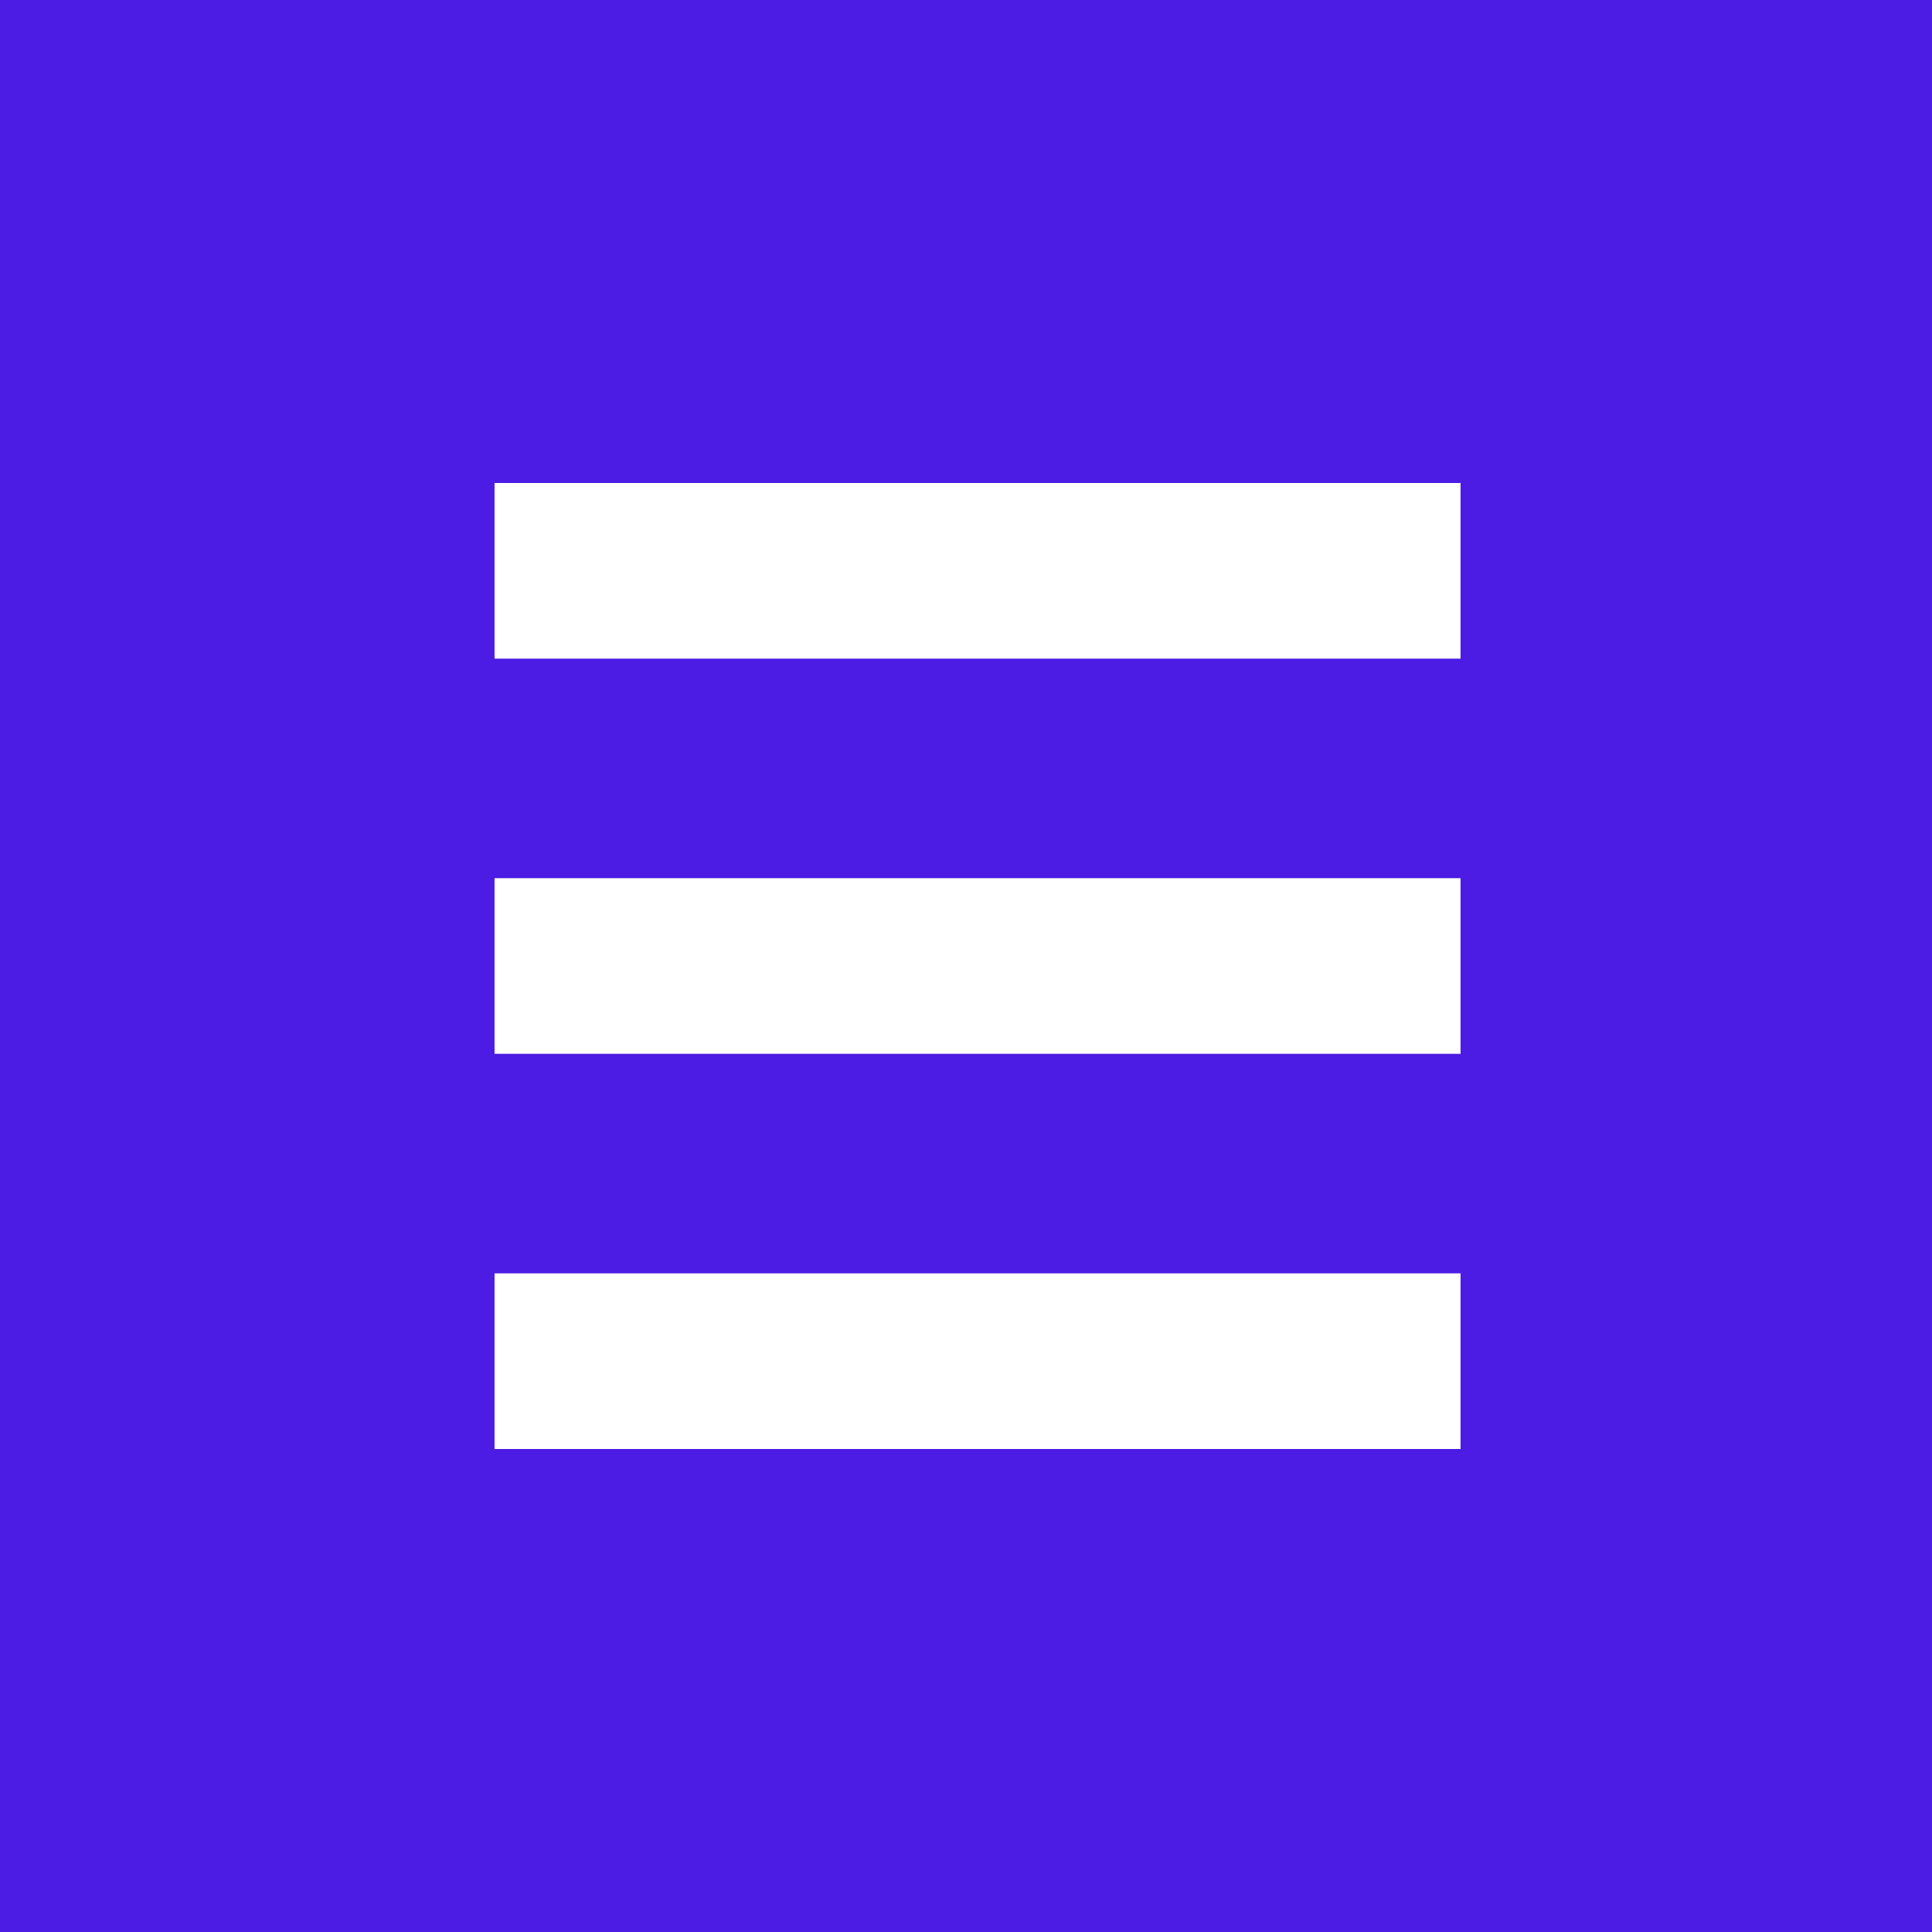
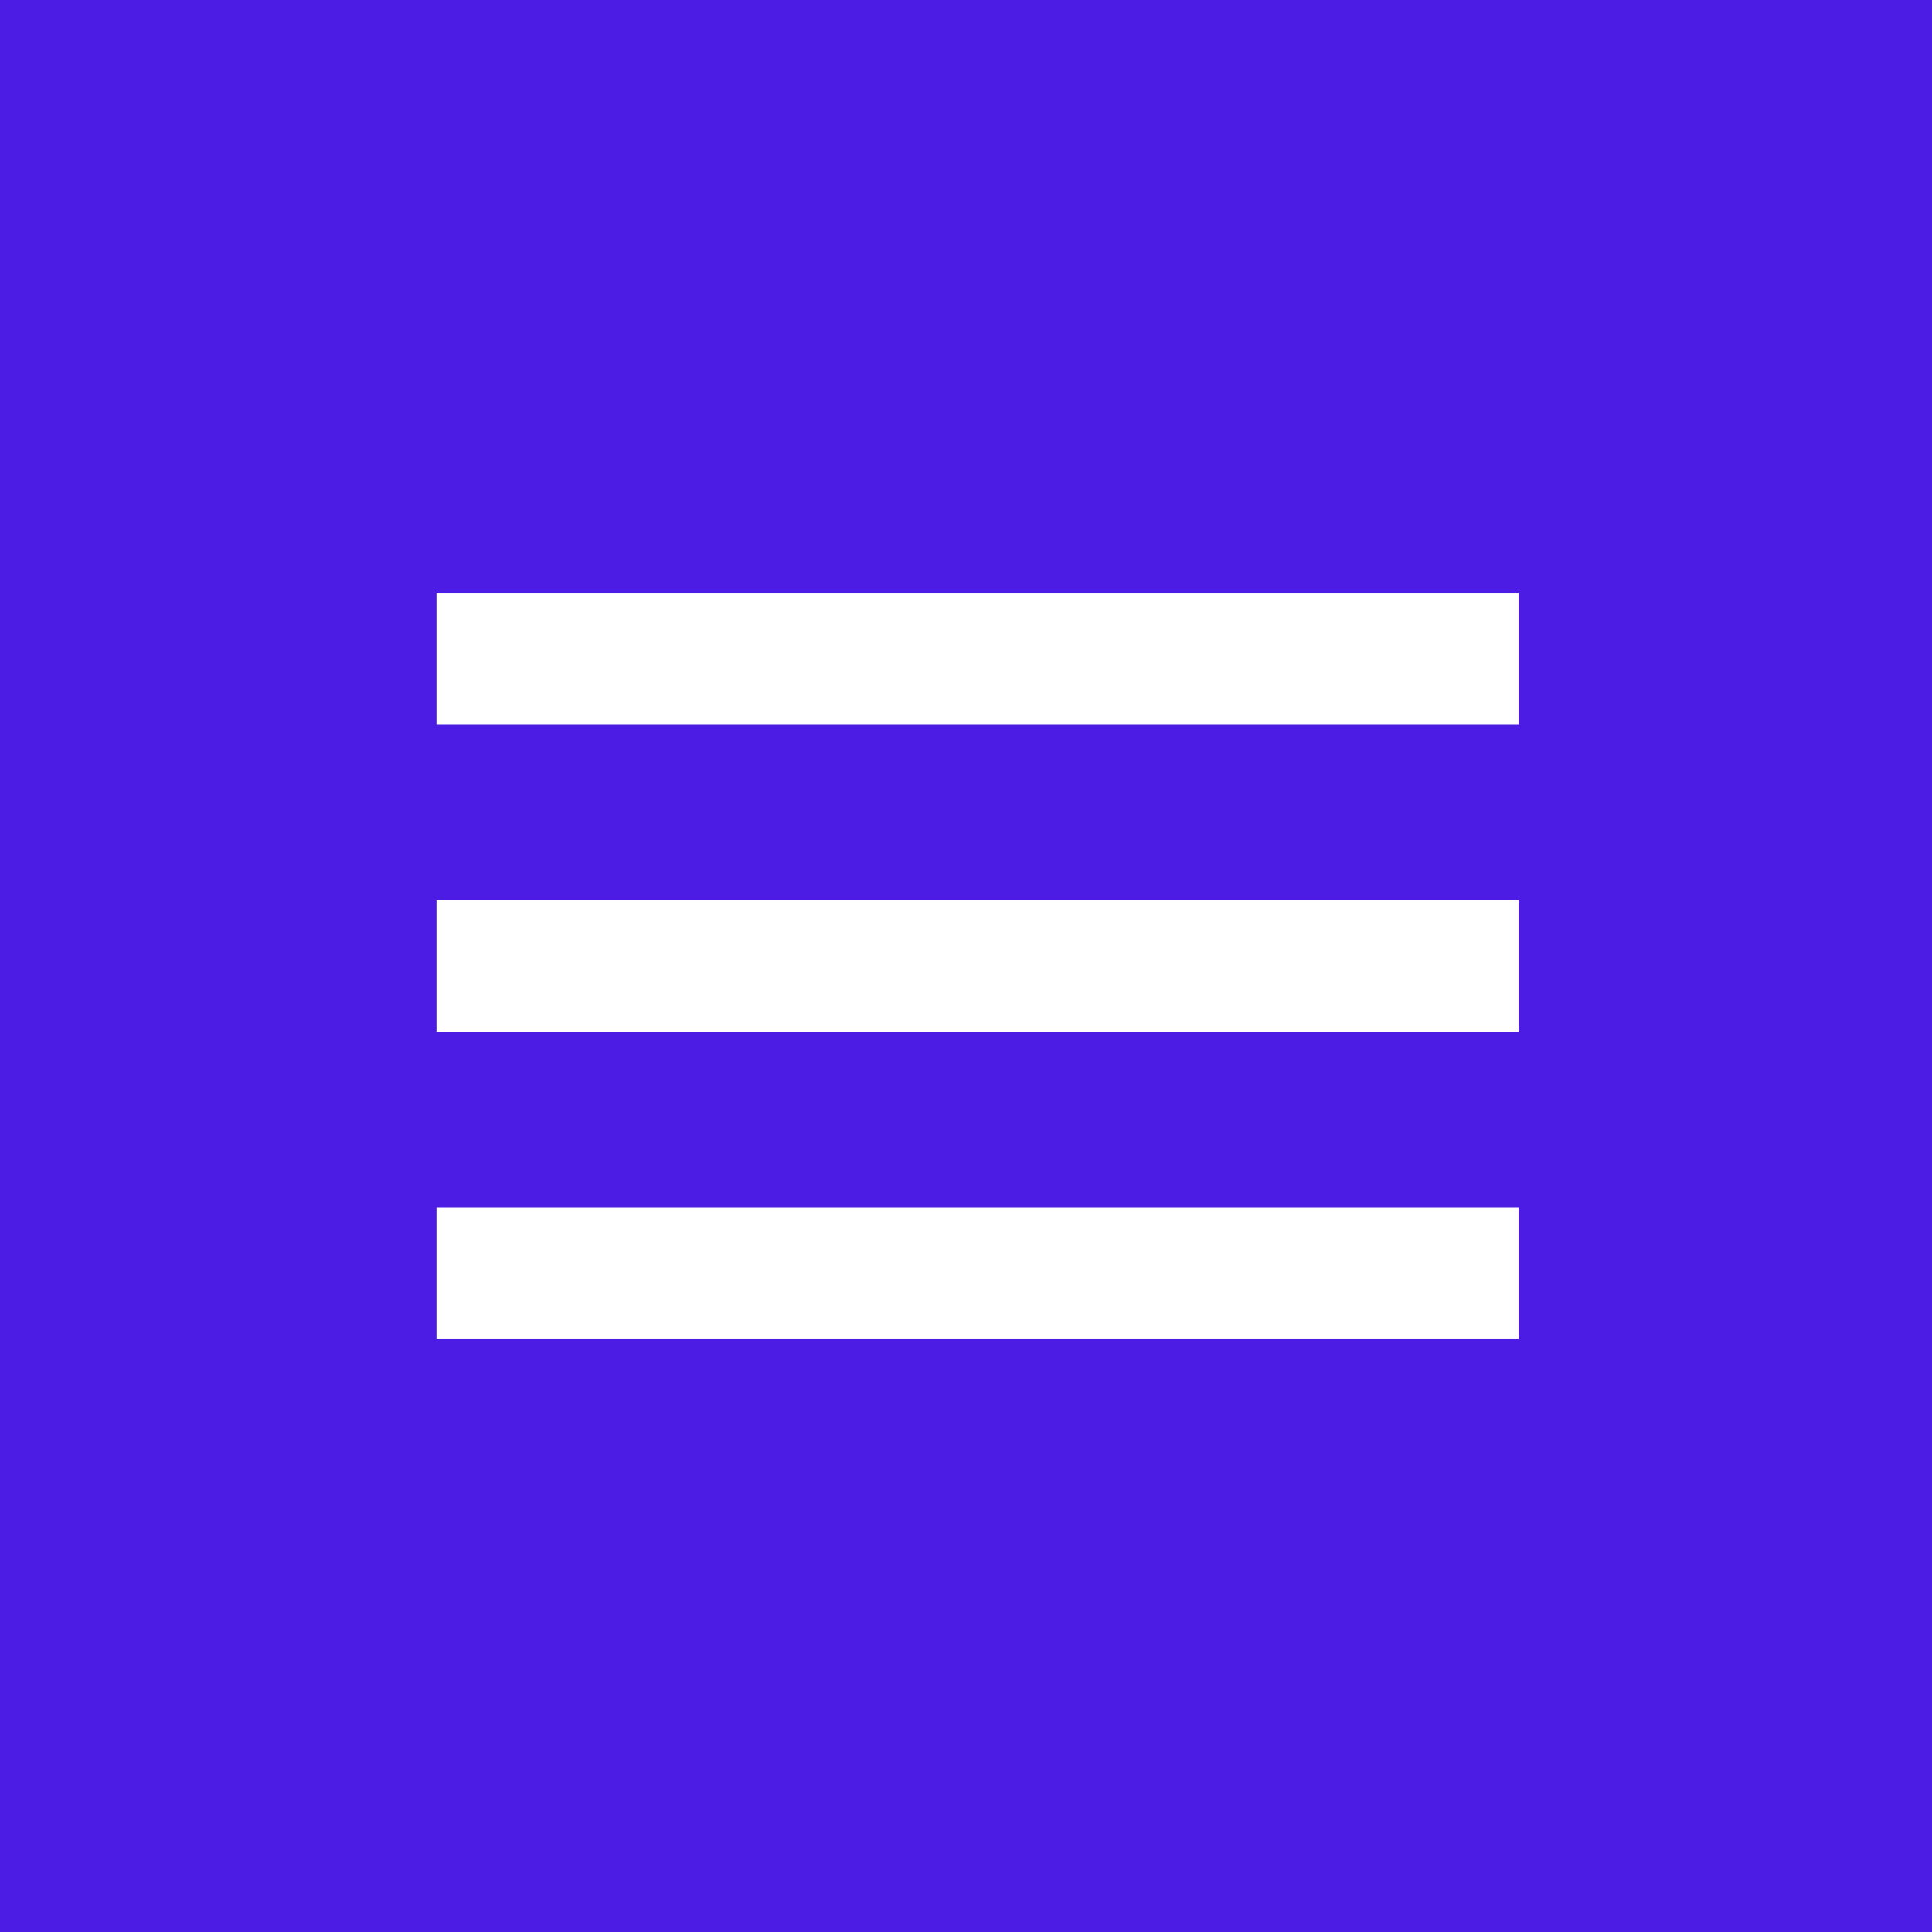
- <svg xmlns="http://www.w3.org/2000/svg" width="40px" height="40px" viewBox="0 0 44 44" version="1.1">
-   <g transform="translate(-751, -207)" stroke="none" stroke-width="1" fill="none" fill-rule="evenodd">
-     <g id="Group-14-Copy" transform="translate(751, 207)">
-       <rect id="Rectangle-9" fill="#4C1CE4" x="0" y="0" width="44" height="44" />
-       <path d="M31.263,13 L13.263,13" id="Line" stroke="#FFFFFF" stroke-width="4" stroke-linecap="square" />
-       <path d="M31.263,22 L13.263,22" id="Line-Copy" stroke="#FFFFFF" stroke-width="4" stroke-linecap="square" />
-       <path d="M31.263,31 L13.263,31" id="Line-Copy-2" stroke="#FFFFFF" stroke-width="4" stroke-linecap="square" />
+ <svg xmlns="http://www.w3.org/2000/svg" width="44px" height="44px" viewBox="0 0 44 44" version="1.1">
+   <g id="Page-1" stroke="none" stroke-width="1" fill="none" fill-rule="evenodd">
+     <g id="btn-menu">
+       <rect id="Rectangle-9" fill="#4C1CE4" fill-rule="nonzero" x="0" y="0" width="44" height="44" />
+       <path d="M33.084,15 L11.441,15" id="Line" stroke="#FFFFFF" stroke-width="3" stroke-linecap="square" />
+       <path d="M33.084,22 L11.441,22" id="Line-Copy" stroke="#FFFFFF" stroke-width="3" stroke-linecap="square" />
+       <path d="M33.084,29 L11.441,29" id="Line-Copy-2" stroke="#FFFFFF" stroke-width="3" stroke-linecap="square" />
    </g>
  </g>
</svg>
